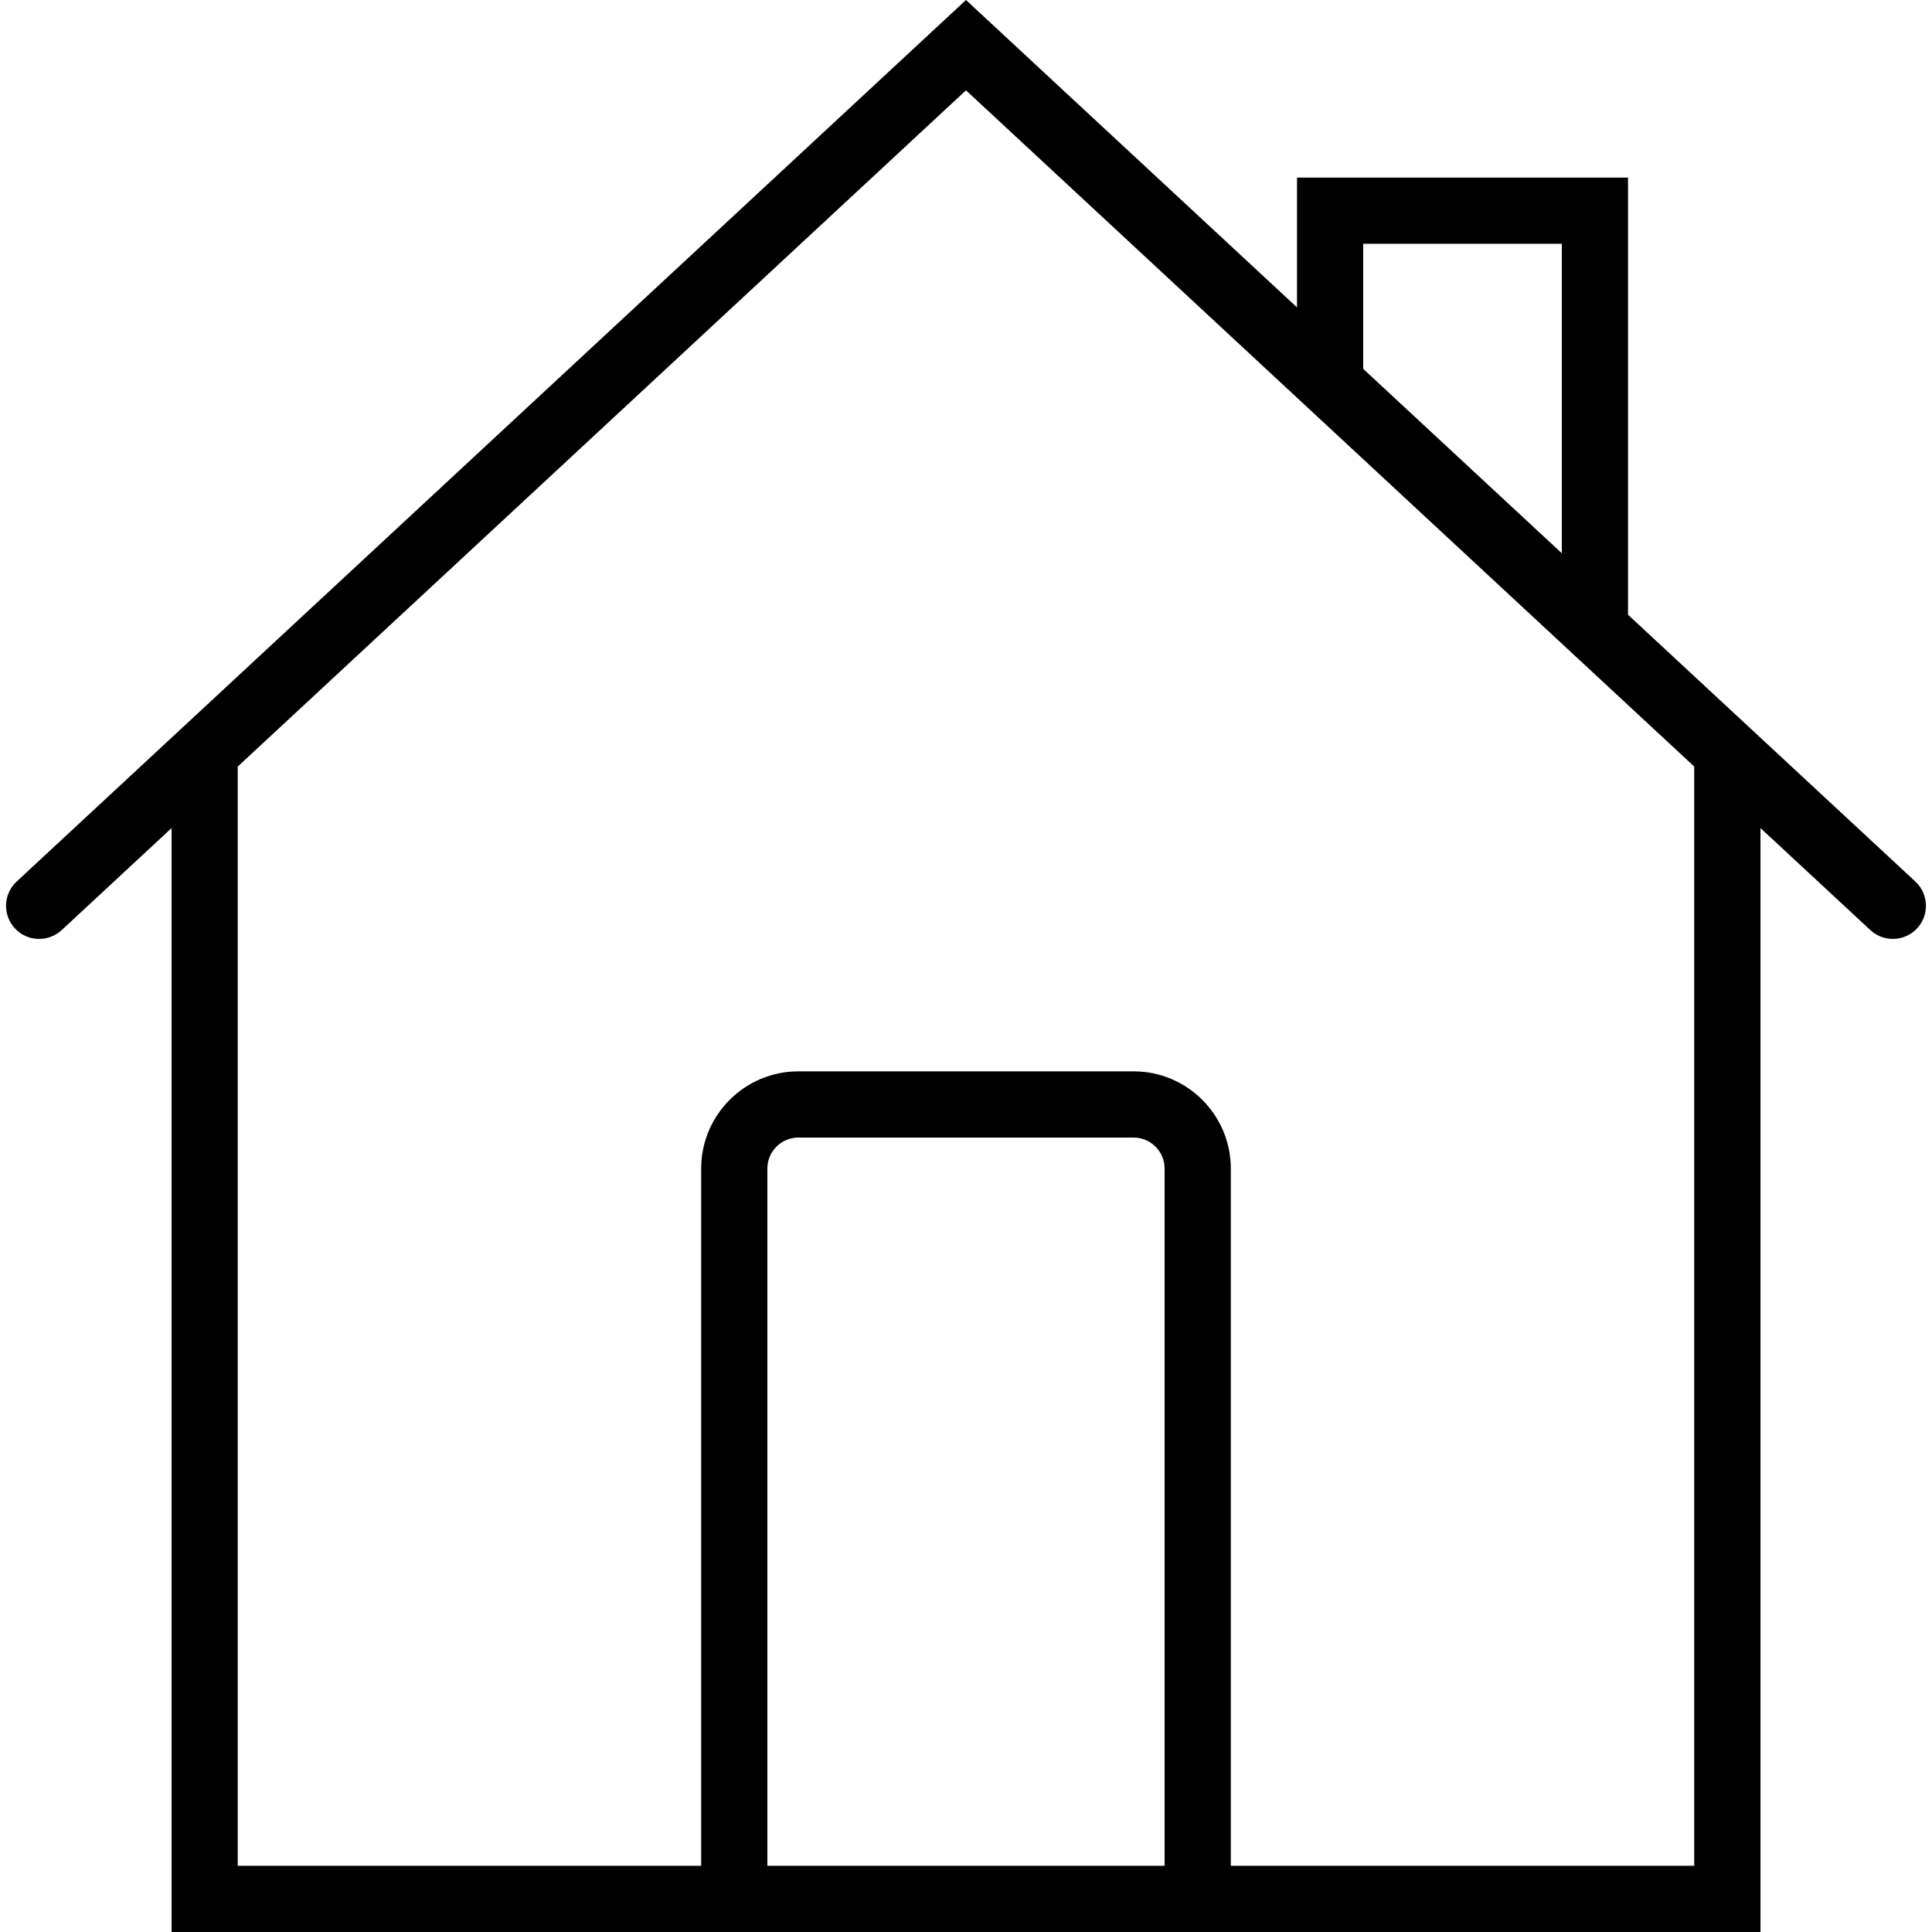
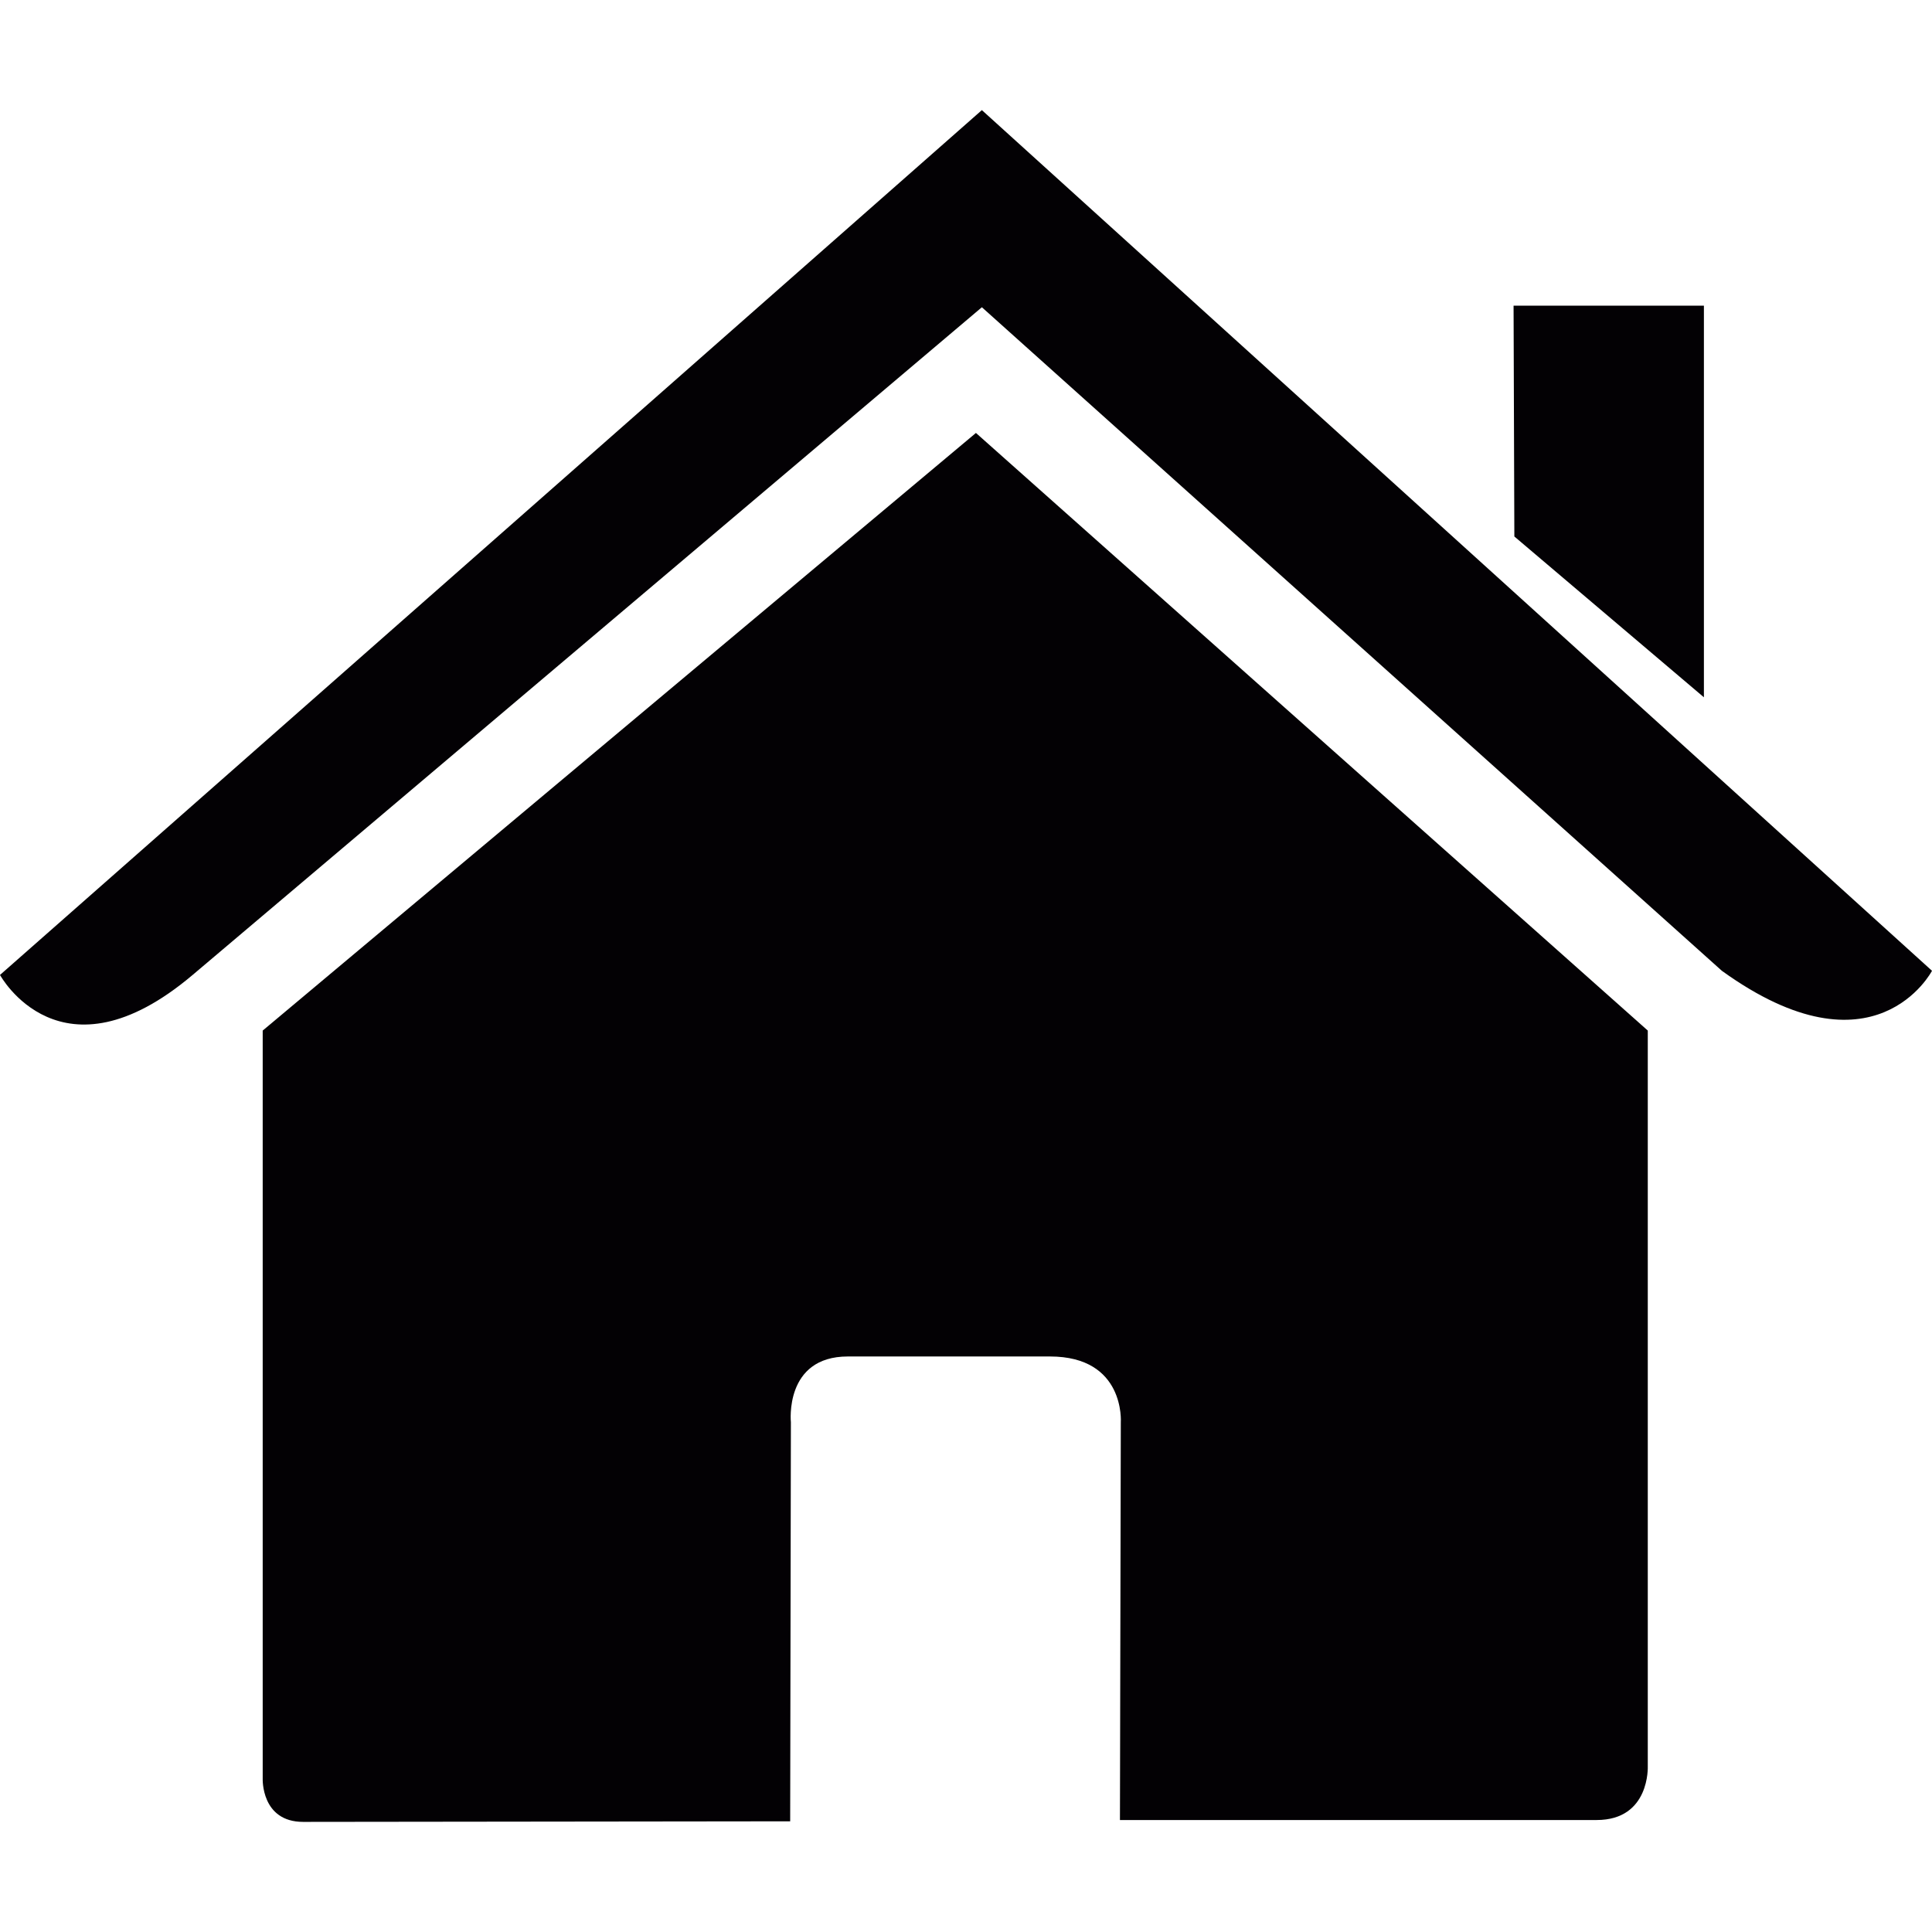
- <svg xmlns="http://www.w3.org/2000/svg" version="1.1" id="Capa_1" x="0px" y="0px" viewBox="0 0 58.365 58.365" style="enable-background:new 0 0 58.365 58.365;" xml:space="preserve">
-   <path d="M57.863,26.632l-8.681-8.061V5.365h-10v3.921L29.182,0L0.502,26.632c-0.404,0.376-0.428,1.009-0.052,1.414  c0.375,0.404,1.008,0.427,1.414,0.052l3.319-3.082v33.349h16h16h16V25.015l3.319,3.082c0.192,0.179,0.437,0.267,0.681,0.267  c0.269,0,0.536-0.107,0.732-0.319C58.291,27.641,58.267,27.008,57.863,26.632z M41.182,7.365h6v9.349l-6-5.571V7.365z   M23.182,56.365V35.302c0-0.517,0.42-0.937,0.937-0.937h10.126c0.517,0,0.937,0.42,0.937,0.937v21.063H23.182z M51.182,56.365h-14  V35.302c0-1.62-1.317-2.937-2.937-2.937H24.119c-1.62,0-2.937,1.317-2.937,2.937v21.063h-14V23.158l22-20.429l14.28,13.26  l5.72,5.311v0l2,1.857V56.365z" />
+ <svg xmlns="http://www.w3.org/2000/svg" version="1.1" id="Capa_1" x="0px" y="0px" viewBox="0 0 27.02 27.02" style="enable-background:new 0 0 27.02 27.02;" xml:space="preserve">
+   <g>
+     <path style="fill:#030104;" d="M3.674,24.876c0,0-0.024,0.604,0.566,0.604c0.734,0,6.811-0.008,6.811-0.008l0.01-5.581   c0,0-0.096-0.92,0.797-0.92h2.826c1.056,0,0.991,0.92,0.991,0.92l-0.012,5.563c0,0,5.762,0,6.667,0   c0.749,0,0.715-0.752,0.715-0.752V14.413l-9.396-8.358l-9.975,8.358C3.674,14.413,3.674,24.876,3.674,24.876z" />
+     <path style="fill:#030104;" d="M0,13.635c0,0,0.847,1.561,2.694,0l11.038-9.338l10.349,9.28c2.138,1.542,2.939,0,2.939,0   L13.732,1.54L0,13.635z" />
+     <polygon style="fill:#030104;" points="23.83,4.275 21.168,4.275 21.179,7.503 23.83,9.752  " />
+   </g>
  <g>
</g>
  <g>
</g>
  <g>
</g>
  <g>
</g>
  <g>
</g>
  <g>
</g>
  <g>
</g>
  <g>
</g>
  <g>
</g>
  <g>
</g>
  <g>
</g>
  <g>
</g>
  <g>
</g>
  <g>
</g>
  <g>
</g>
</svg>
